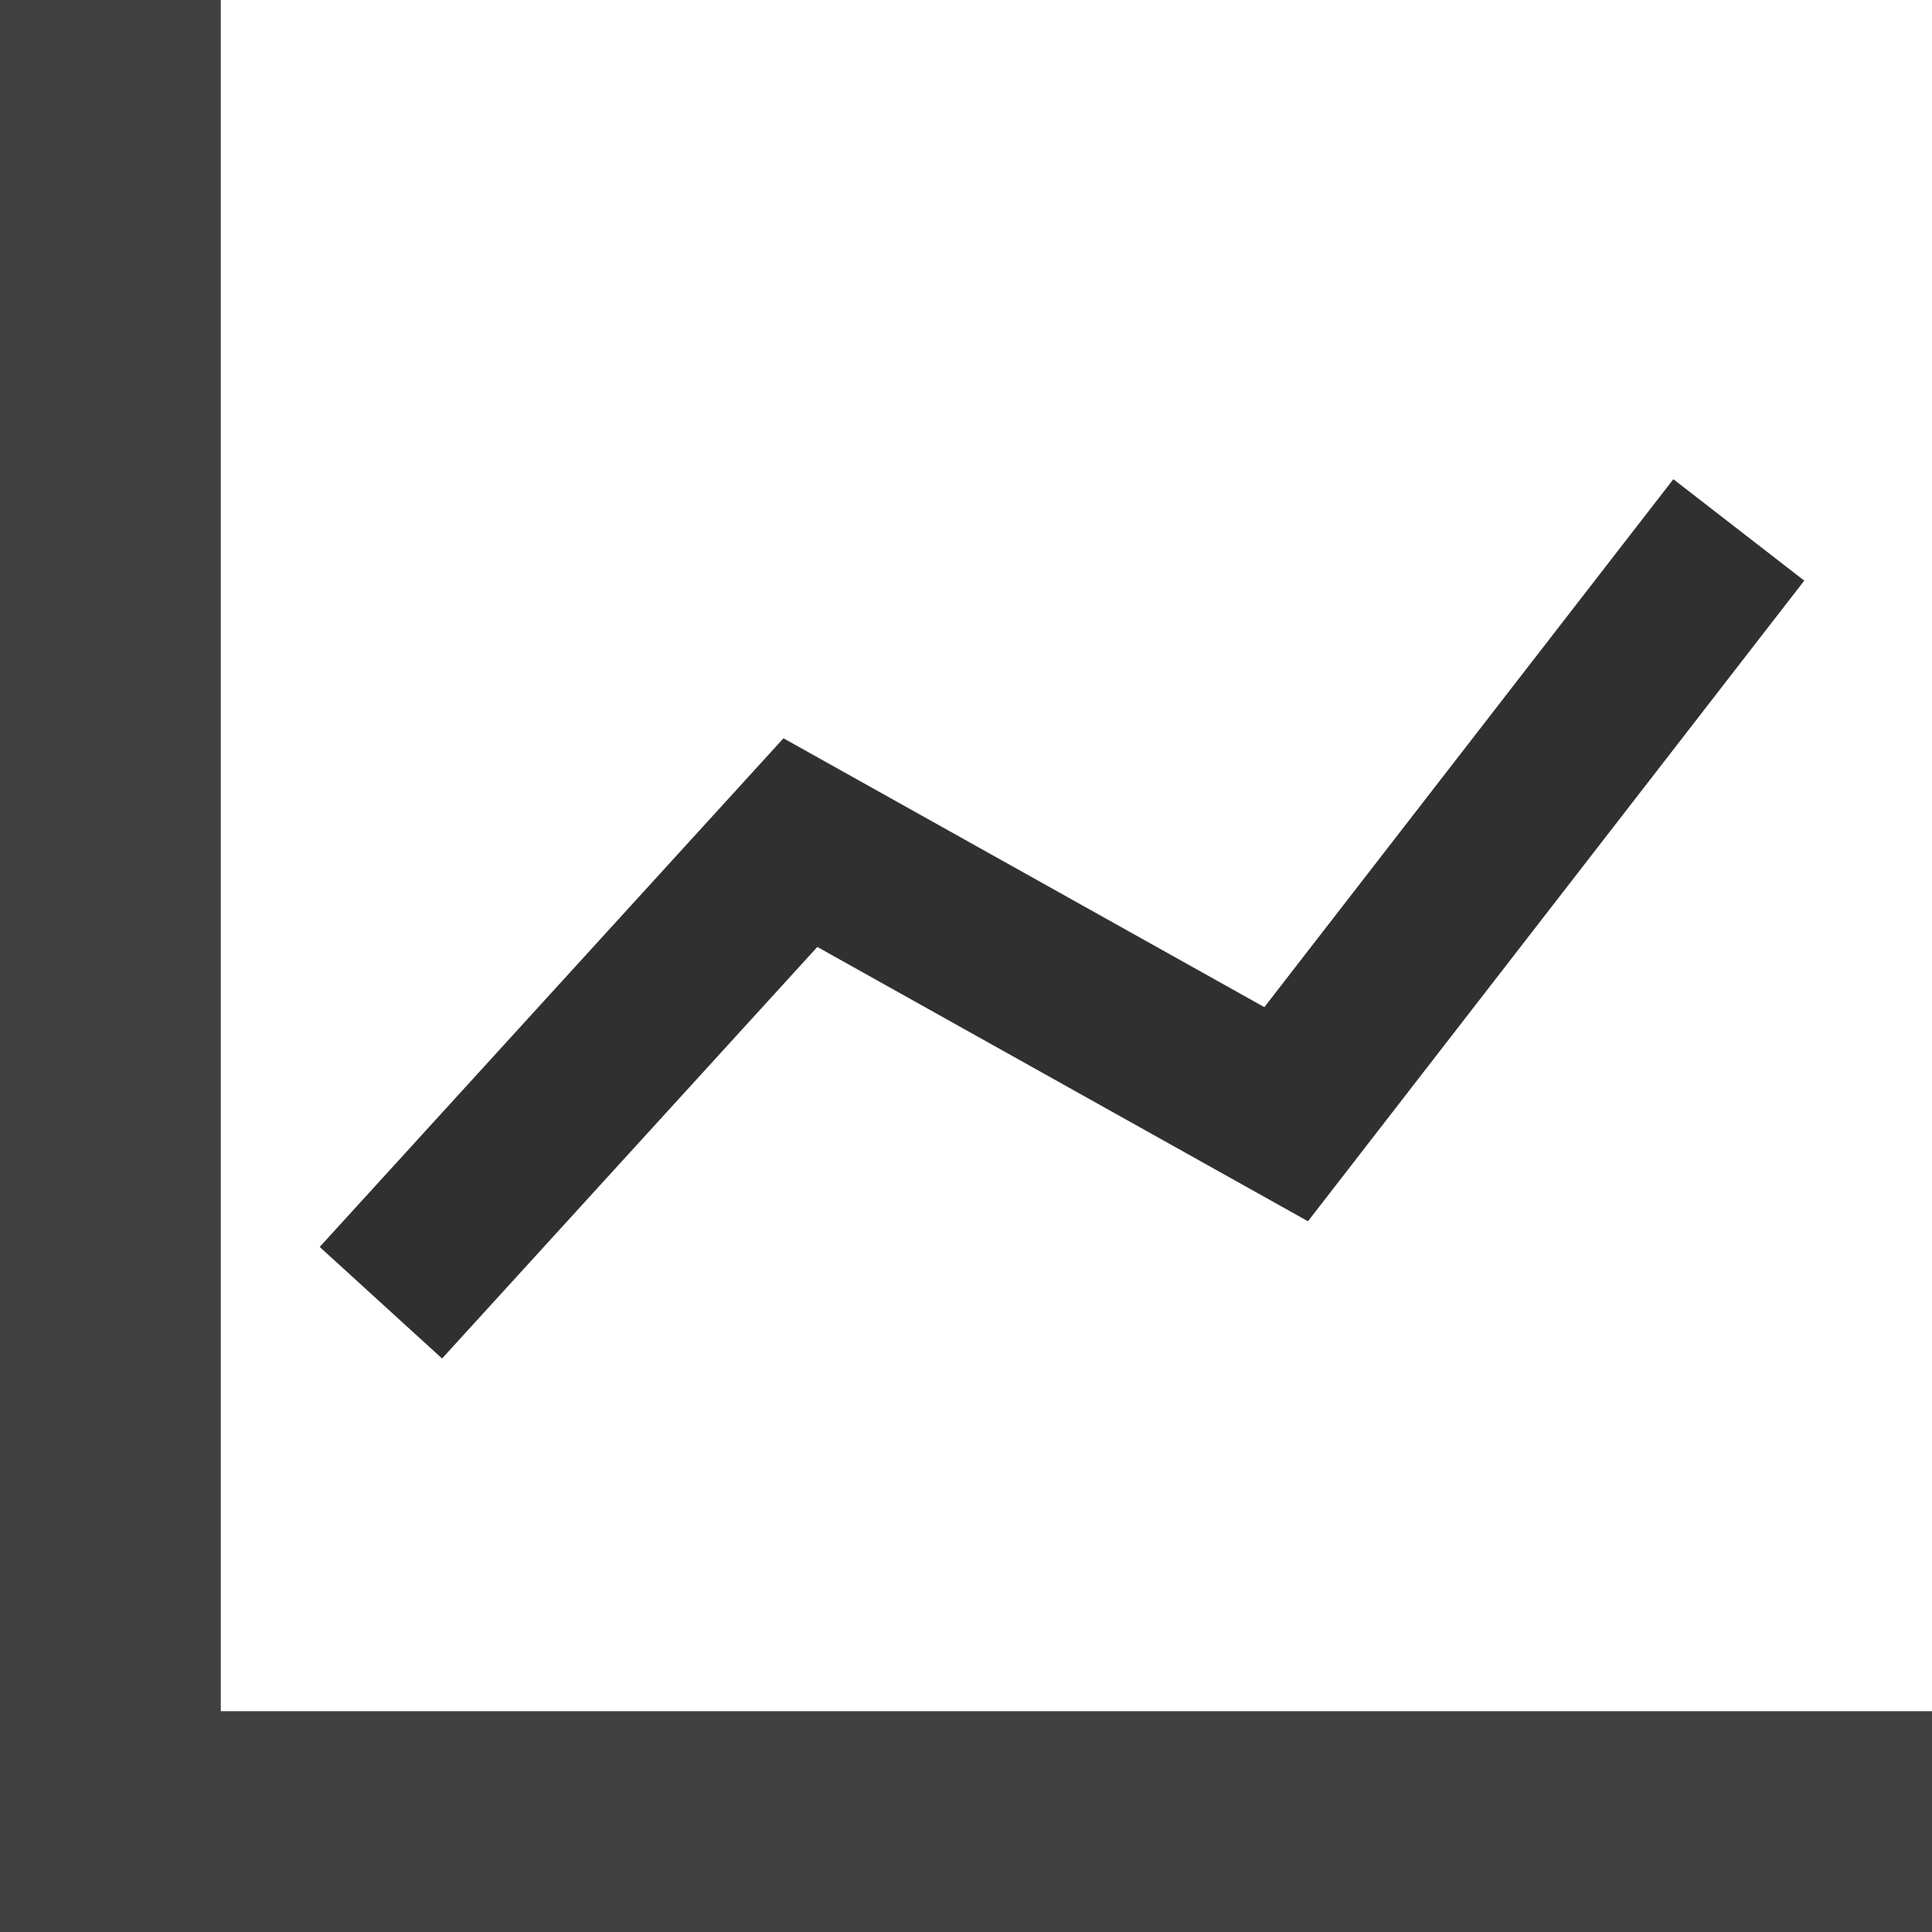
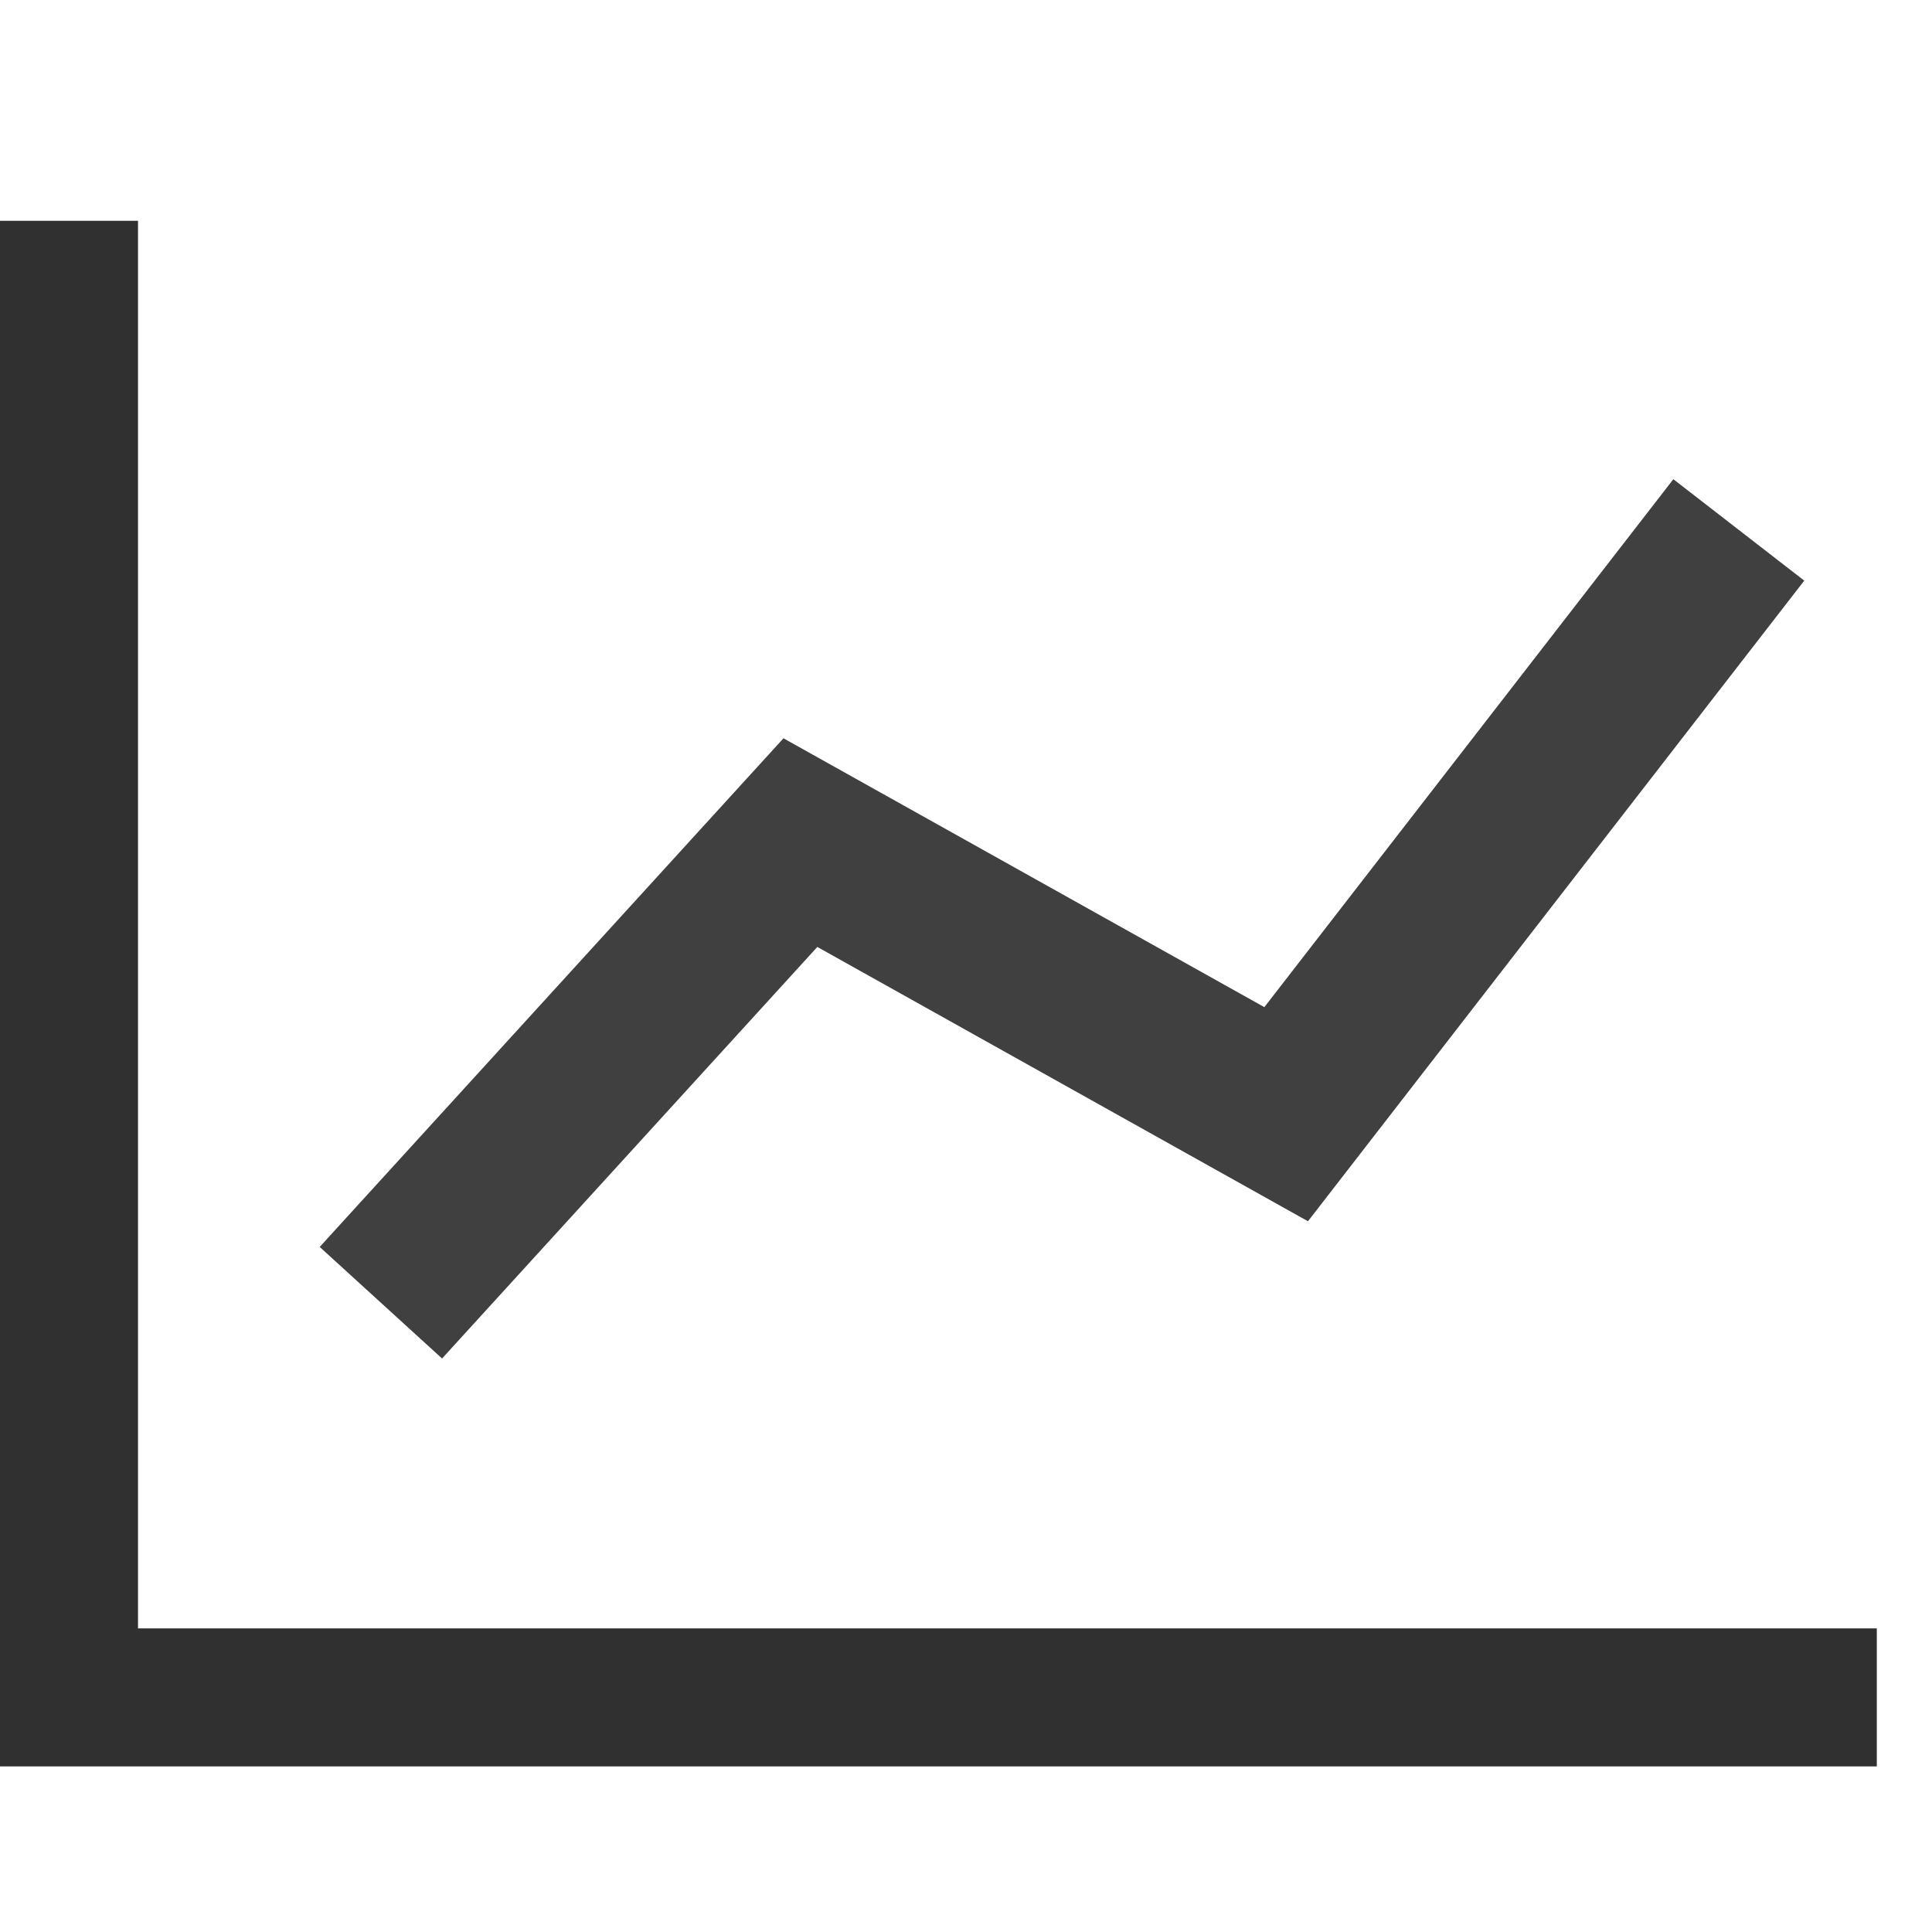
<svg xmlns="http://www.w3.org/2000/svg" version="1.1" id="Capa_1" x="0px" y="0px" width="512px" height="512px" viewBox="0 0 350 350" style="enable-background:new 0 0 350 350;" xml:space="preserve">
  <g>
    <g>
-       <polygon points="40,310 40,0 0,0 0,350 350,350 350,310   " fill="#404040" />
-       <polygon points="148.066,171.548 236.95,221.242 326.858,105.187 303.142,86.813 229.05,182.454 141.934,133.748 57.916,225.895     80.084,246.105   " fill="#303030" />
+       <polygon points="25,295 25,40 0,40 0,320 340,320 340,295   " fill="#303030" />
+       <polygon points="148.066,171.548 236.95,221.242 326.858,105.187 303.142,86.813 229.05,182.454 141.934,133.748 57.916,225.895     80.084,246.105   " fill="#404040" />
    </g>
  </g>
  <g>
</g>
  <g>
</g>
  <g>
</g>
  <g>
</g>
  <g>
</g>
  <g>
</g>
  <g>
</g>
  <g>
</g>
  <g>
</g>
  <g>
</g>
  <g>
</g>
  <g>
</g>
  <g>
</g>
  <g>
</g>
  <g>
</g>
</svg>
